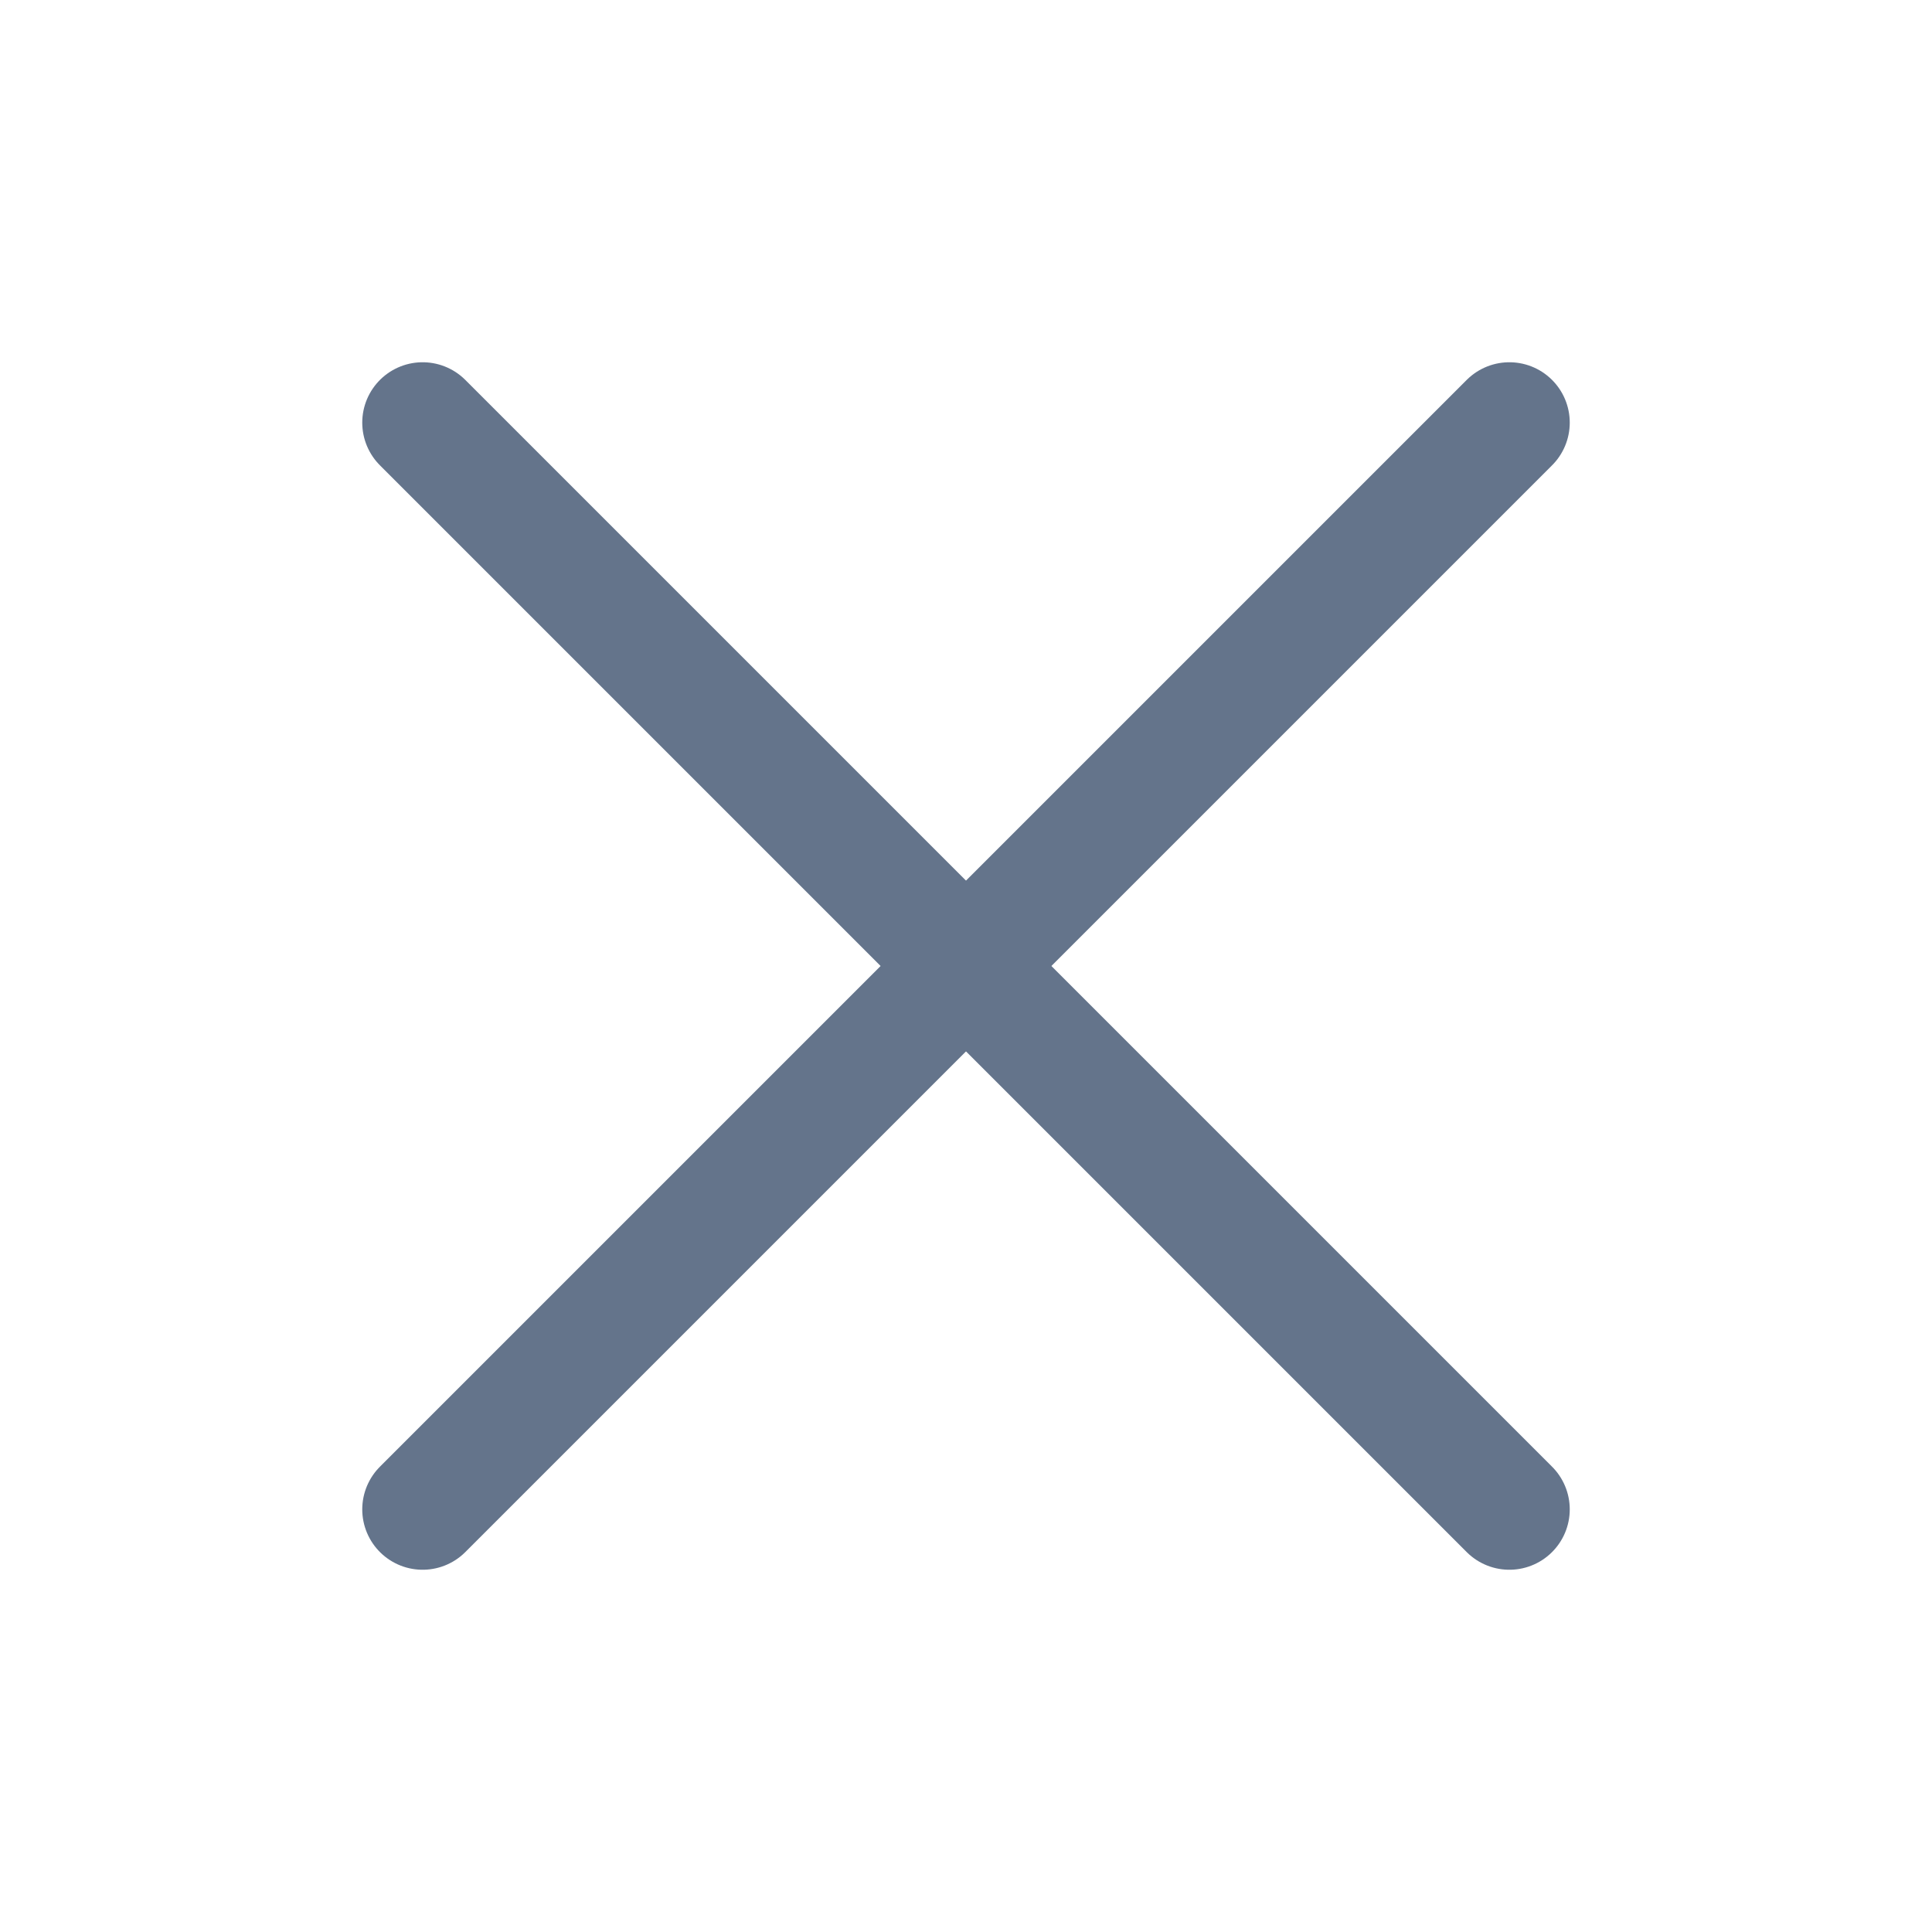
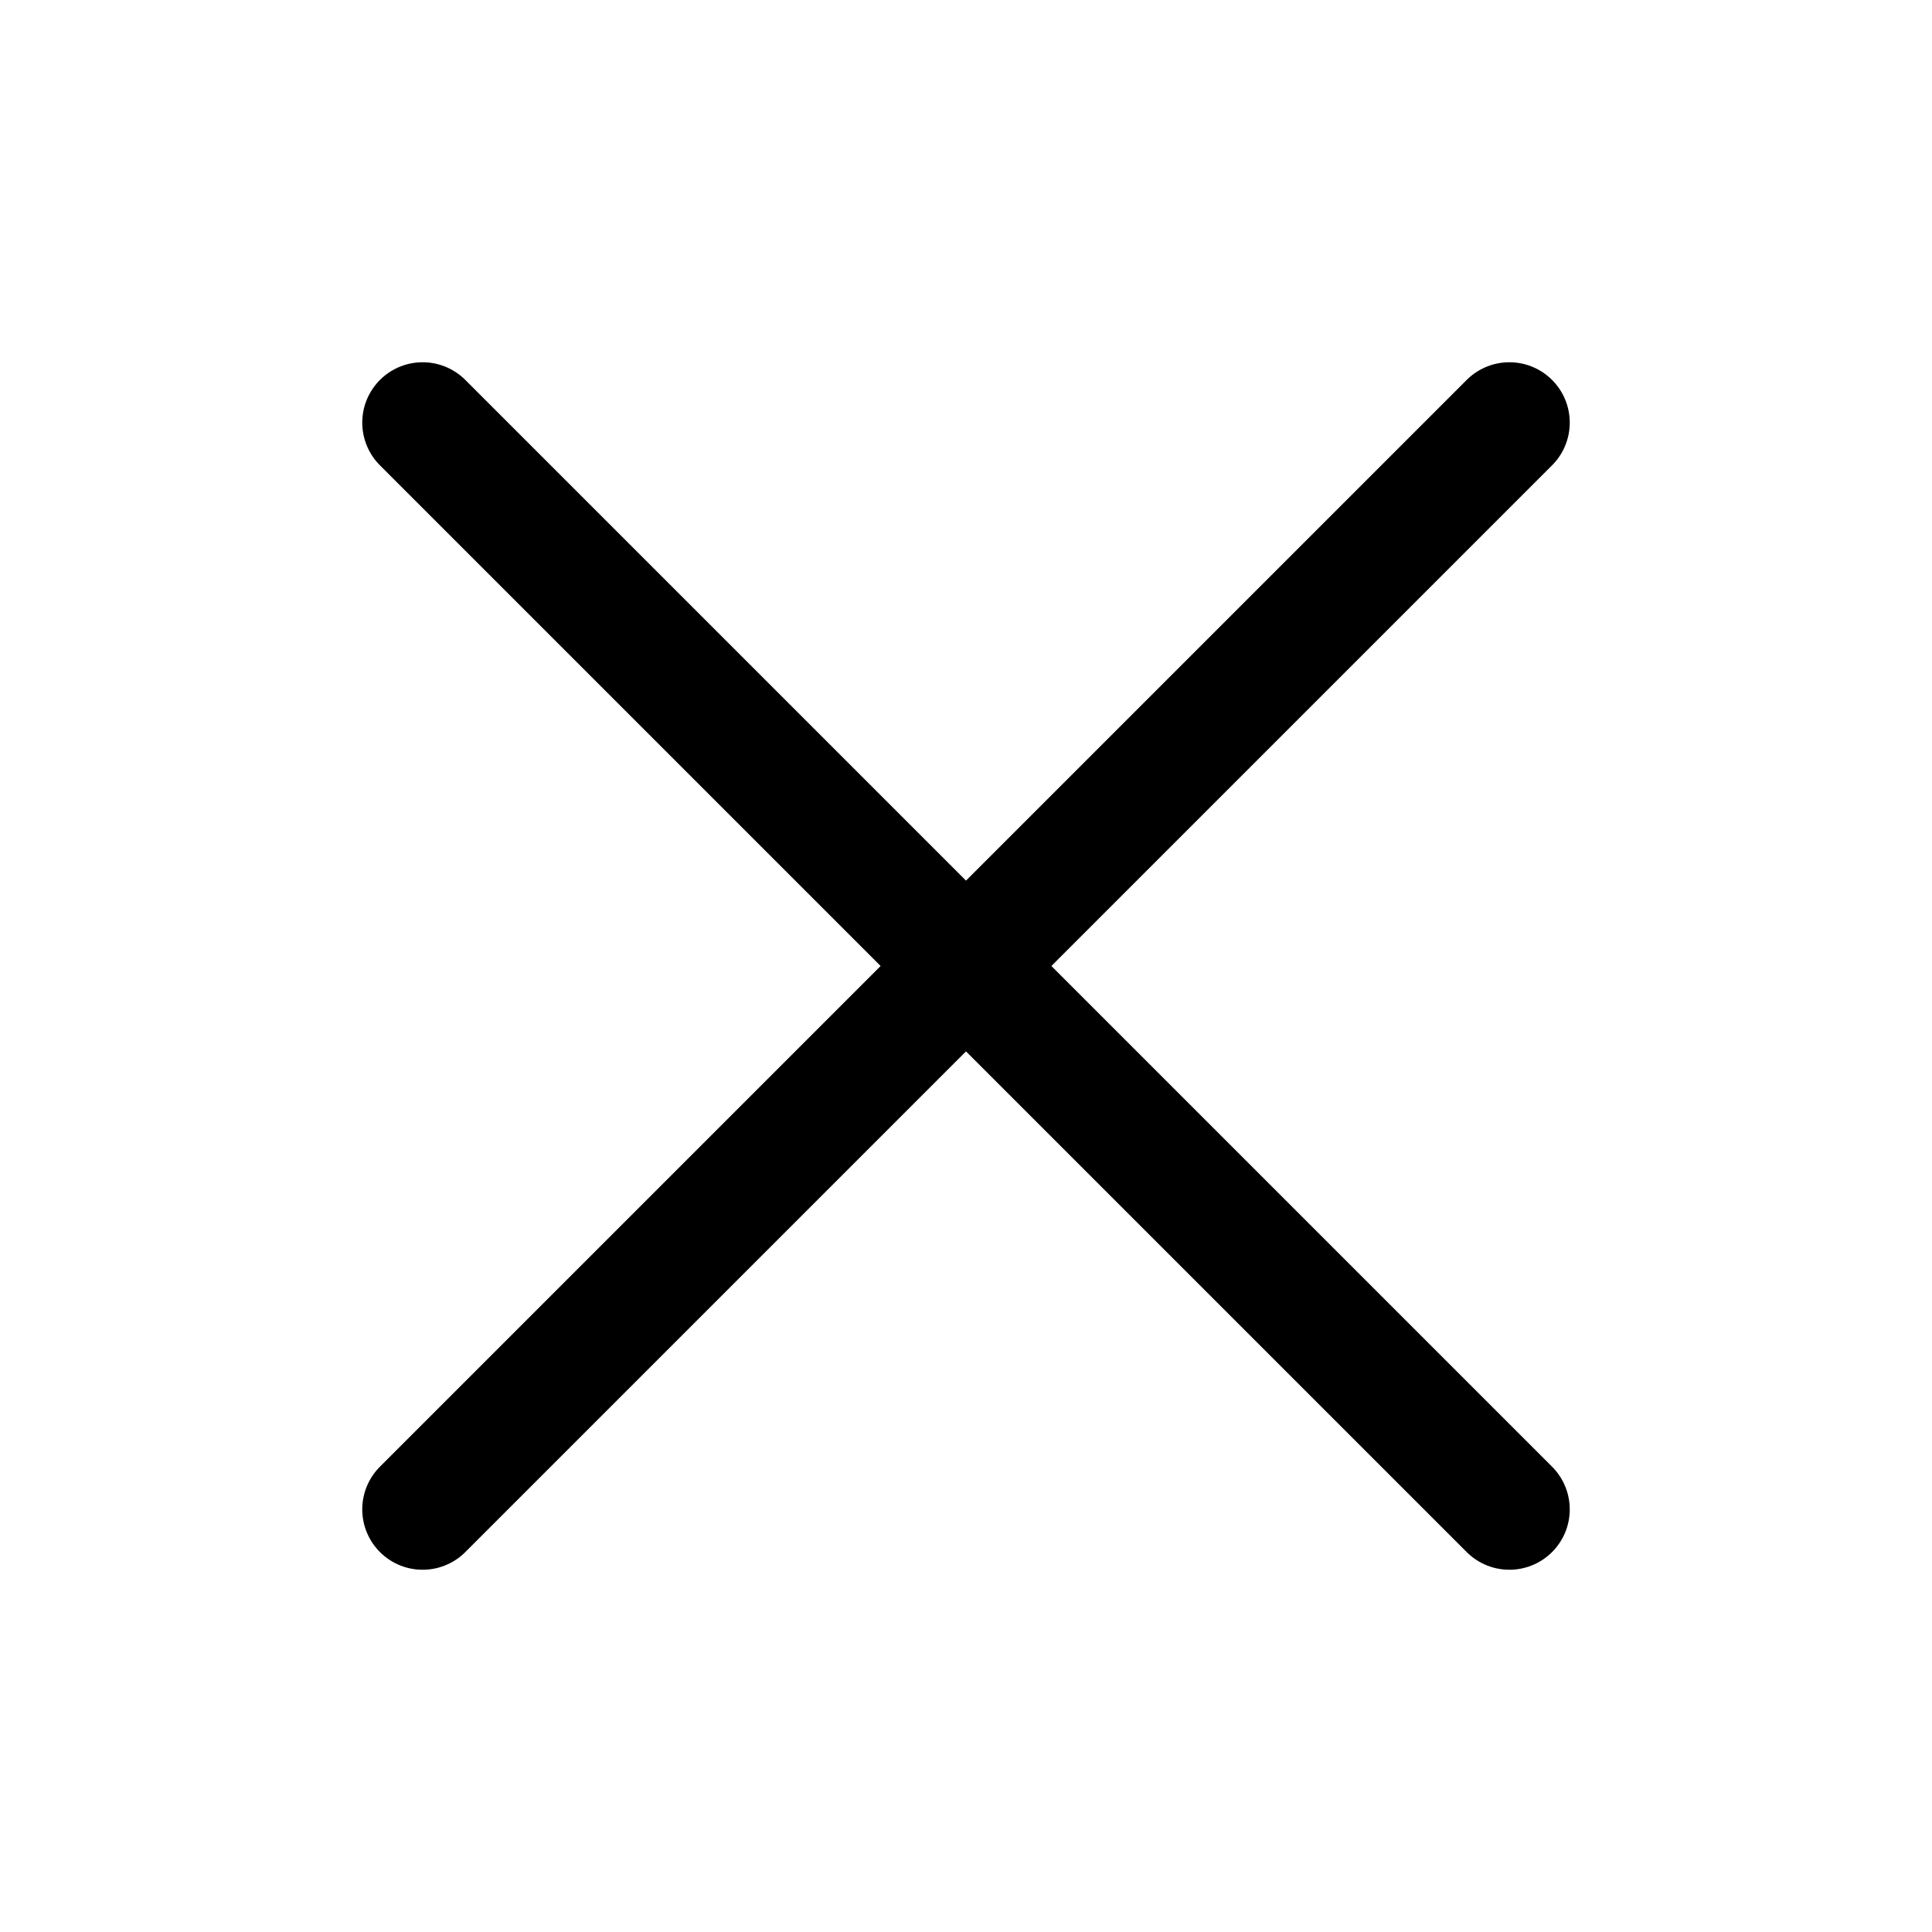
- <svg xmlns="http://www.w3.org/2000/svg" width="16" height="16" viewBox="0 0 16 16" fill="none">
-   <path d="M12.5 3.5L3.5 12.5" stroke="#64748B" stroke-linecap="round" stroke-linejoin="round" />
-   <path d="M12.5 12.5L3.5 3.5" stroke="#64748B" stroke-linecap="round" stroke-linejoin="round" />
+ <svg xmlns="http://www.w3.org/2000/svg" viewBox="0 0 16 16" fill="none">
+   <path d="M12.5 3.5L3.5 12.5" stroke="currentColor" stroke-linecap="round" stroke-linejoin="round" />
+   <path d="M12.5 12.5L3.5 3.5" stroke="currentColor" stroke-linecap="round" stroke-linejoin="round" />
</svg>
